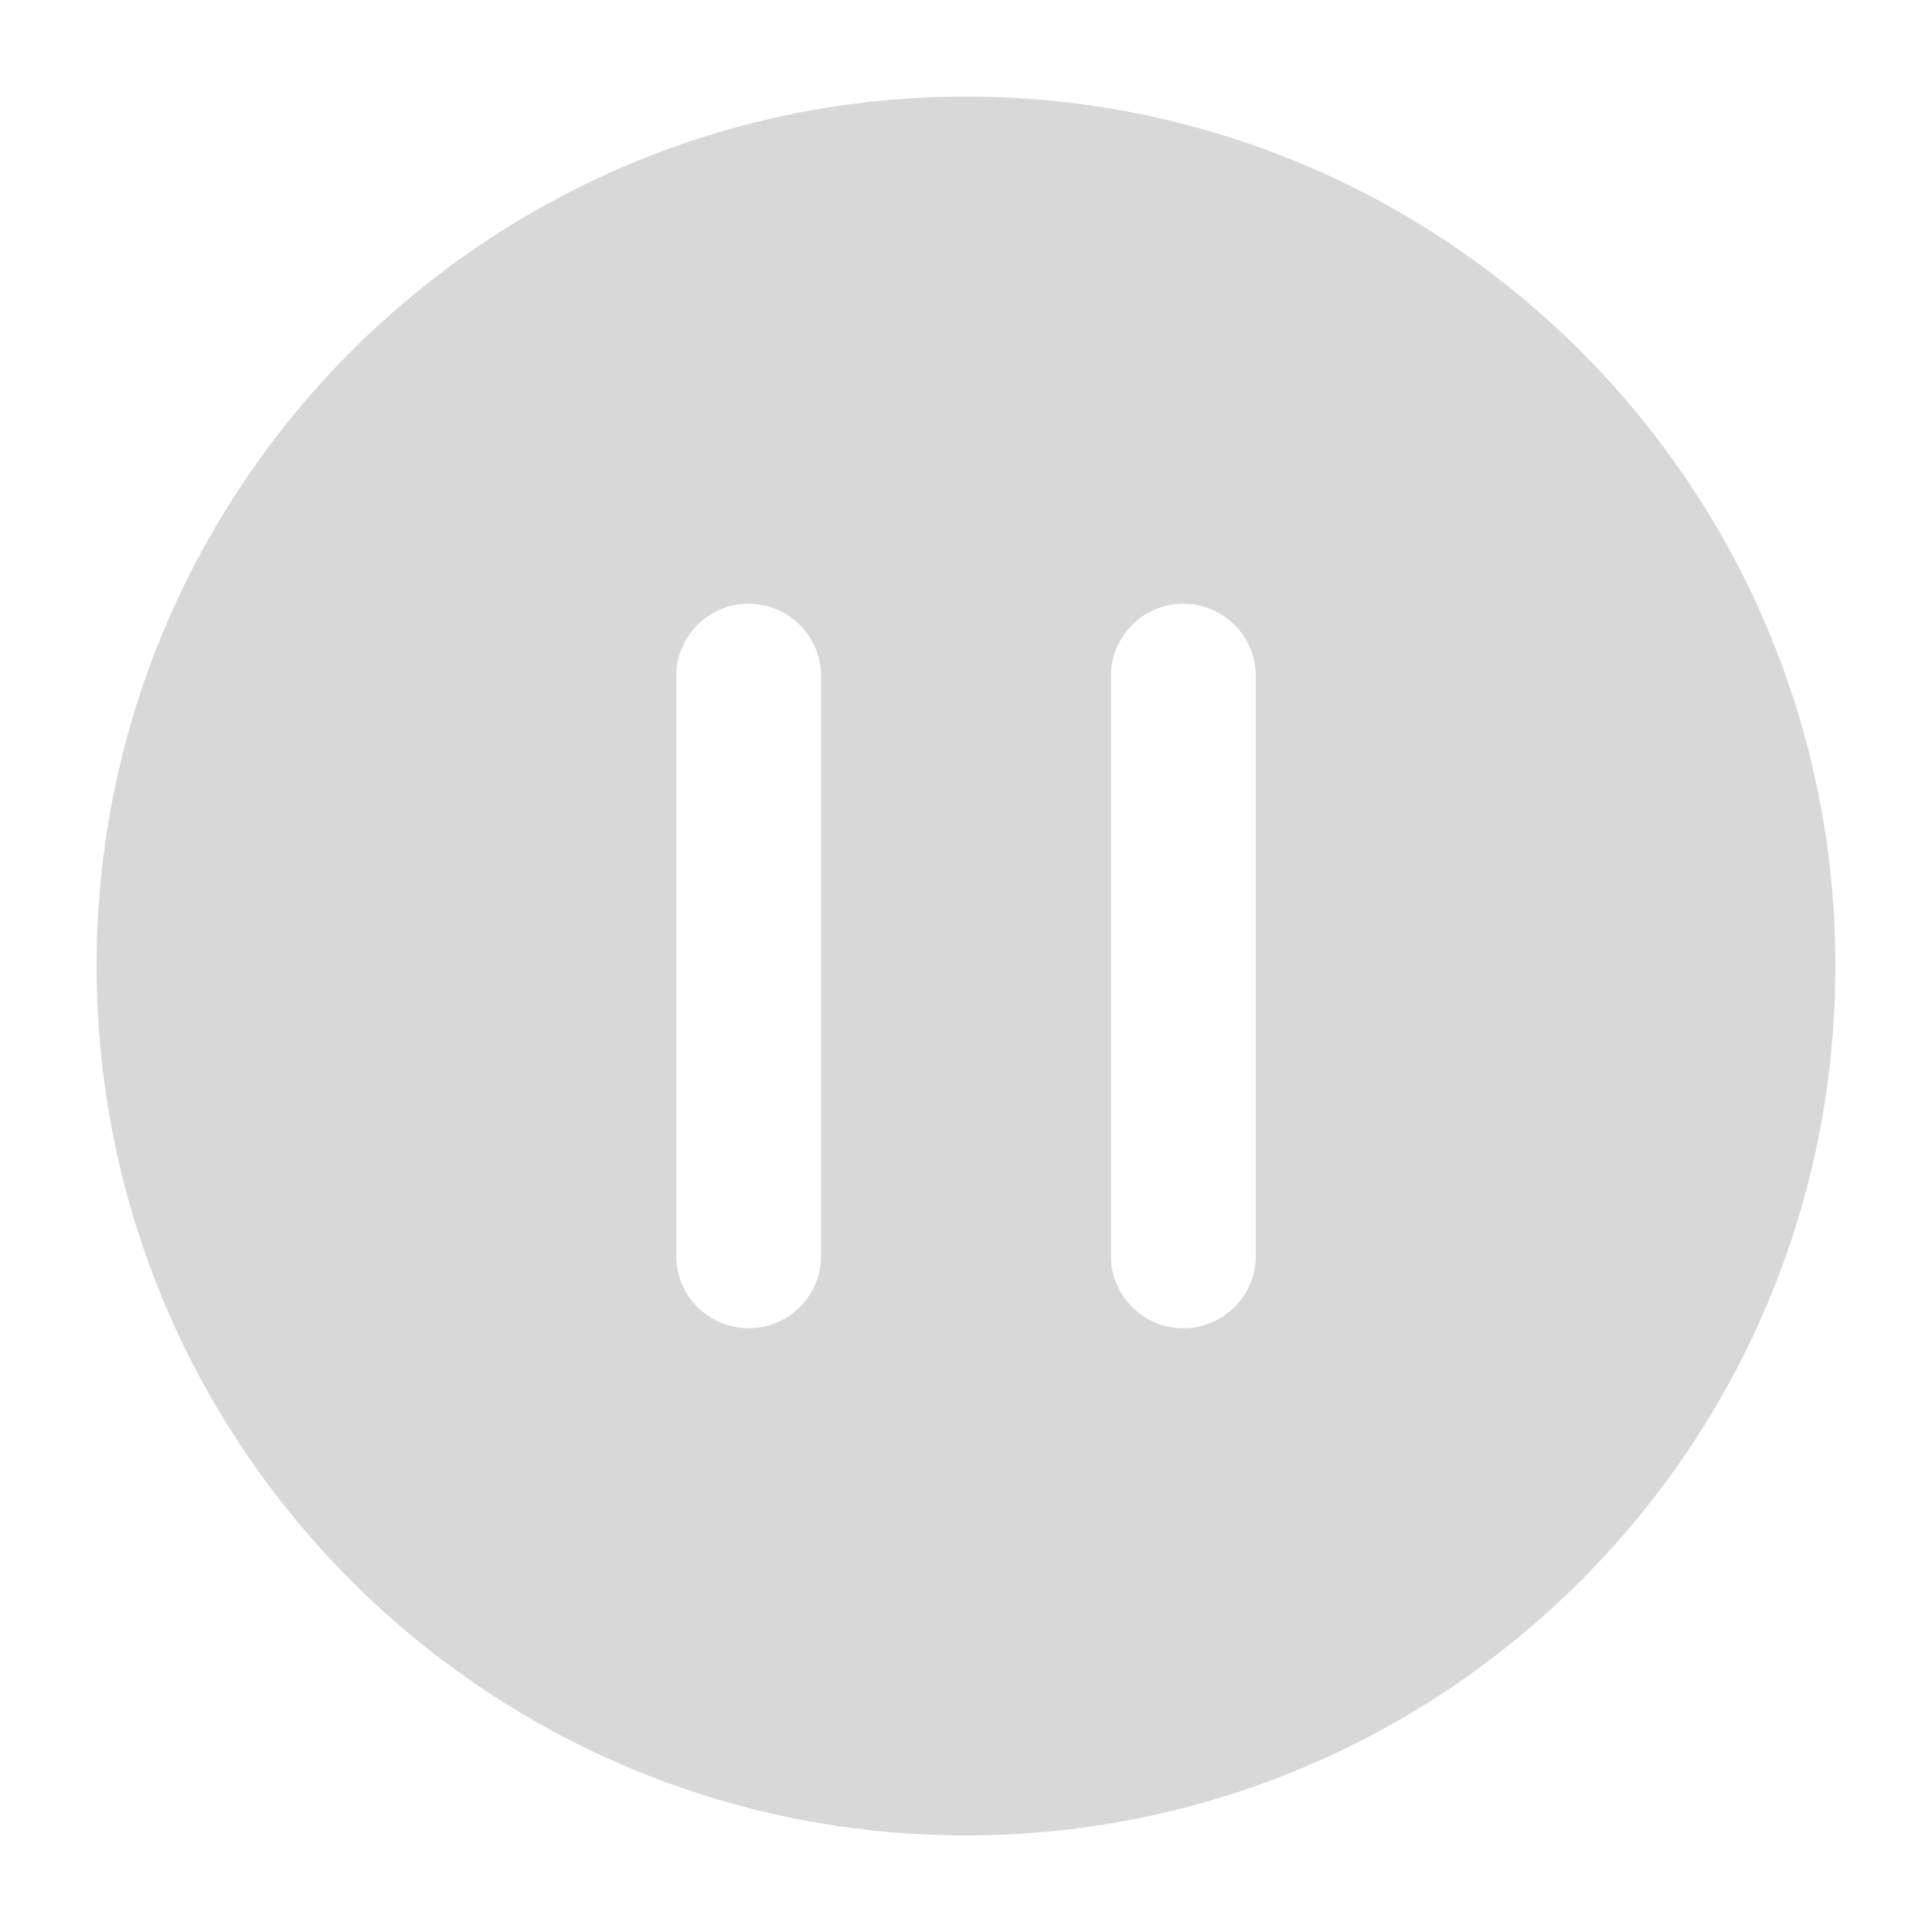
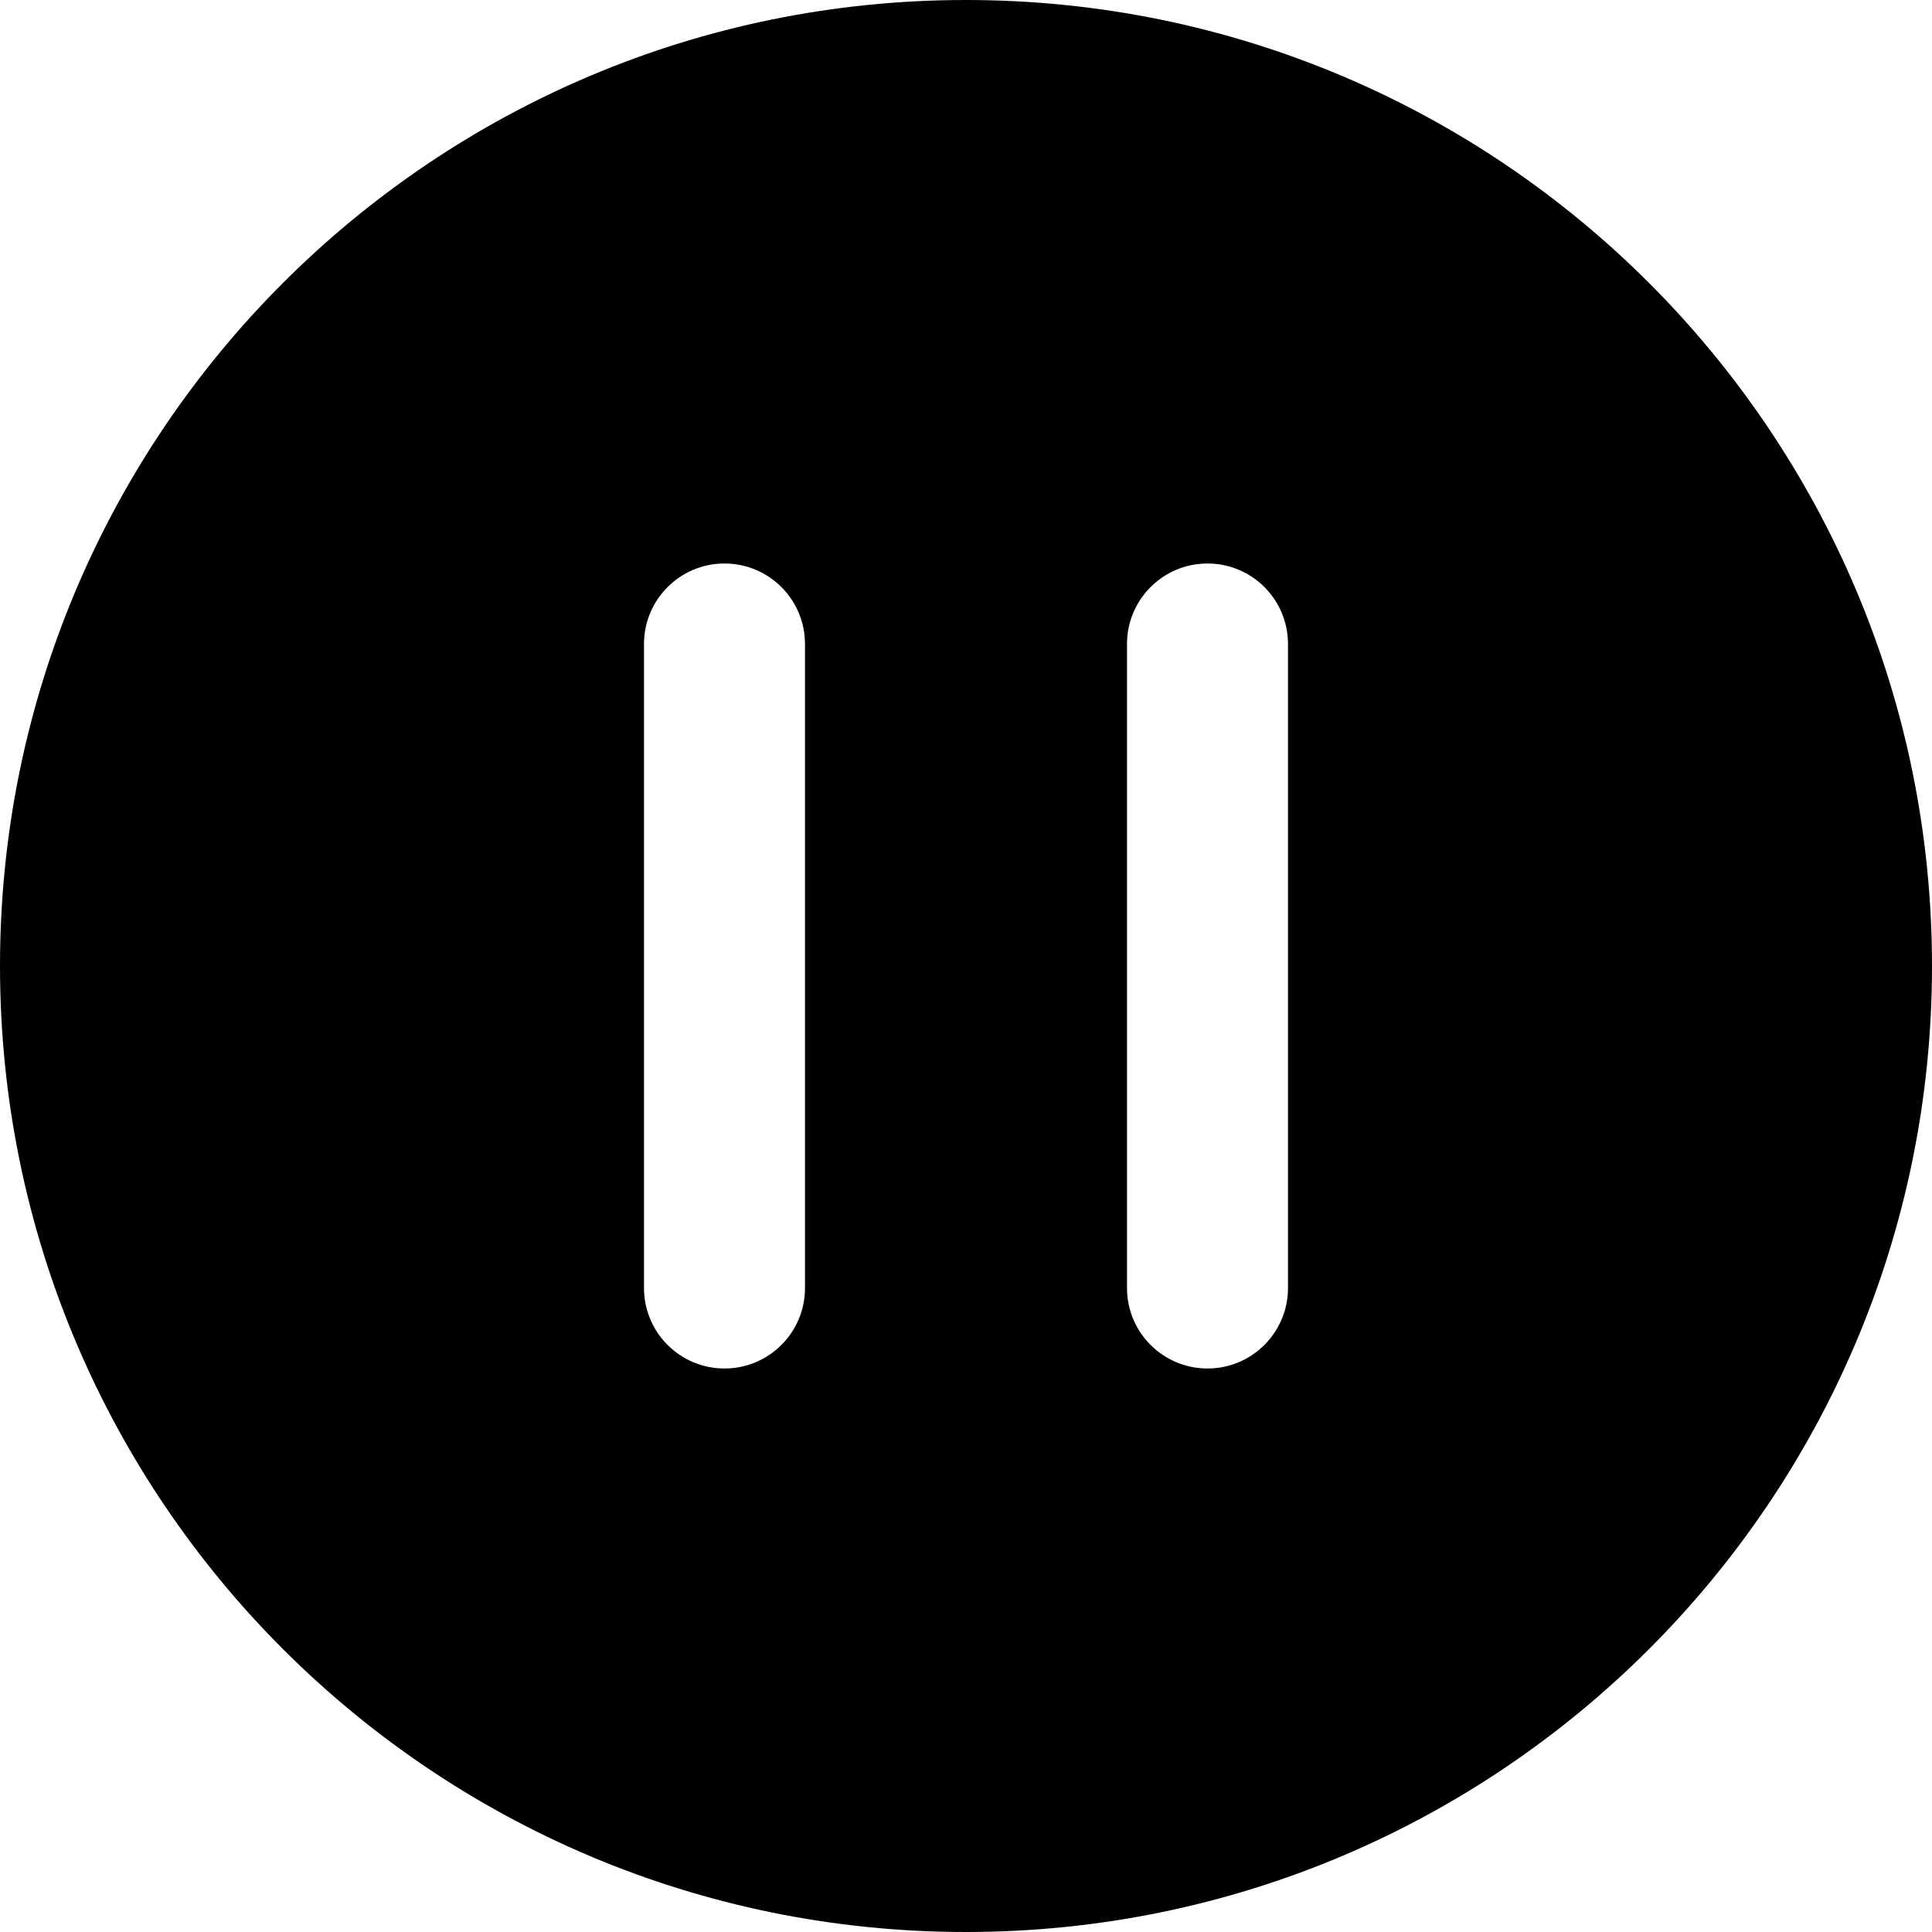
- <svg xmlns="http://www.w3.org/2000/svg" width="20px" height="20px" viewBox="0 0 20 20" version="1.1">
-   <g id="已暂停" stroke="none" stroke-width="1" fill="none" fill-rule="evenodd">
-     <g>
-       <g>
-         <rect id="Rectangle" fill="#FFB6B6" fill-rule="nonzero" opacity="0" x="0" y="0" width="20" height="20" />
-         <path d="M10,1 C5.03,1 1,5.03 1,10 C1,14.97 5.029,19 10,19 C14.97,19 19,14.971 19,10 C19,5.03 14.971,1 10,1 Z M7.75,6.25 C8.164,6.25 8.5,6.586 8.5,7 L8.5,13 C8.5,13.414 8.164,13.75 7.75,13.75 C7.336,13.75 7,13.414 7,13 L7,7 C7,6.586 7.336,6.25 7.75,6.25 Z M12.25,6.25 C12.664,6.25 13,6.586 13,7 L13,13 C13,13.414 12.664,13.75 12.25,13.75 C11.836,13.75 11.5,13.414 11.5,13 L11.5,7 C11.5,6.586 11.836,6.25 12.25,6.25 Z" id="Mask" fill="#D8D8D8" />
-       </g>
-     </g>
-   </g>
+ <svg xmlns="http://www.w3.org/2000/svg" version="1.1" width="768" height="768" viewBox="0 0 768 768">
+   <g id="icomoon-ignore">
+ </g>
+   <path d="M383.988 0c-212.043 0-383.988 171.95-383.988 384 0 212.075 171.921 384 383.988 384s384.012-171.901 384.012-384c0-212.050-171.921-384-384.012-384zM288 224c17.673 0 32 14.326 32 32v256c0 17.673-14.327 32-32 32s-32-14.327-32-32v-256c0-17.673 14.326-32 32-32zM480 224c17.673 0 32 14.326 32 32v256c0 17.673-14.327 32-32 32s-32-14.327-32-32v-256c0-17.673 14.327-32 32-32z" />
</svg>
